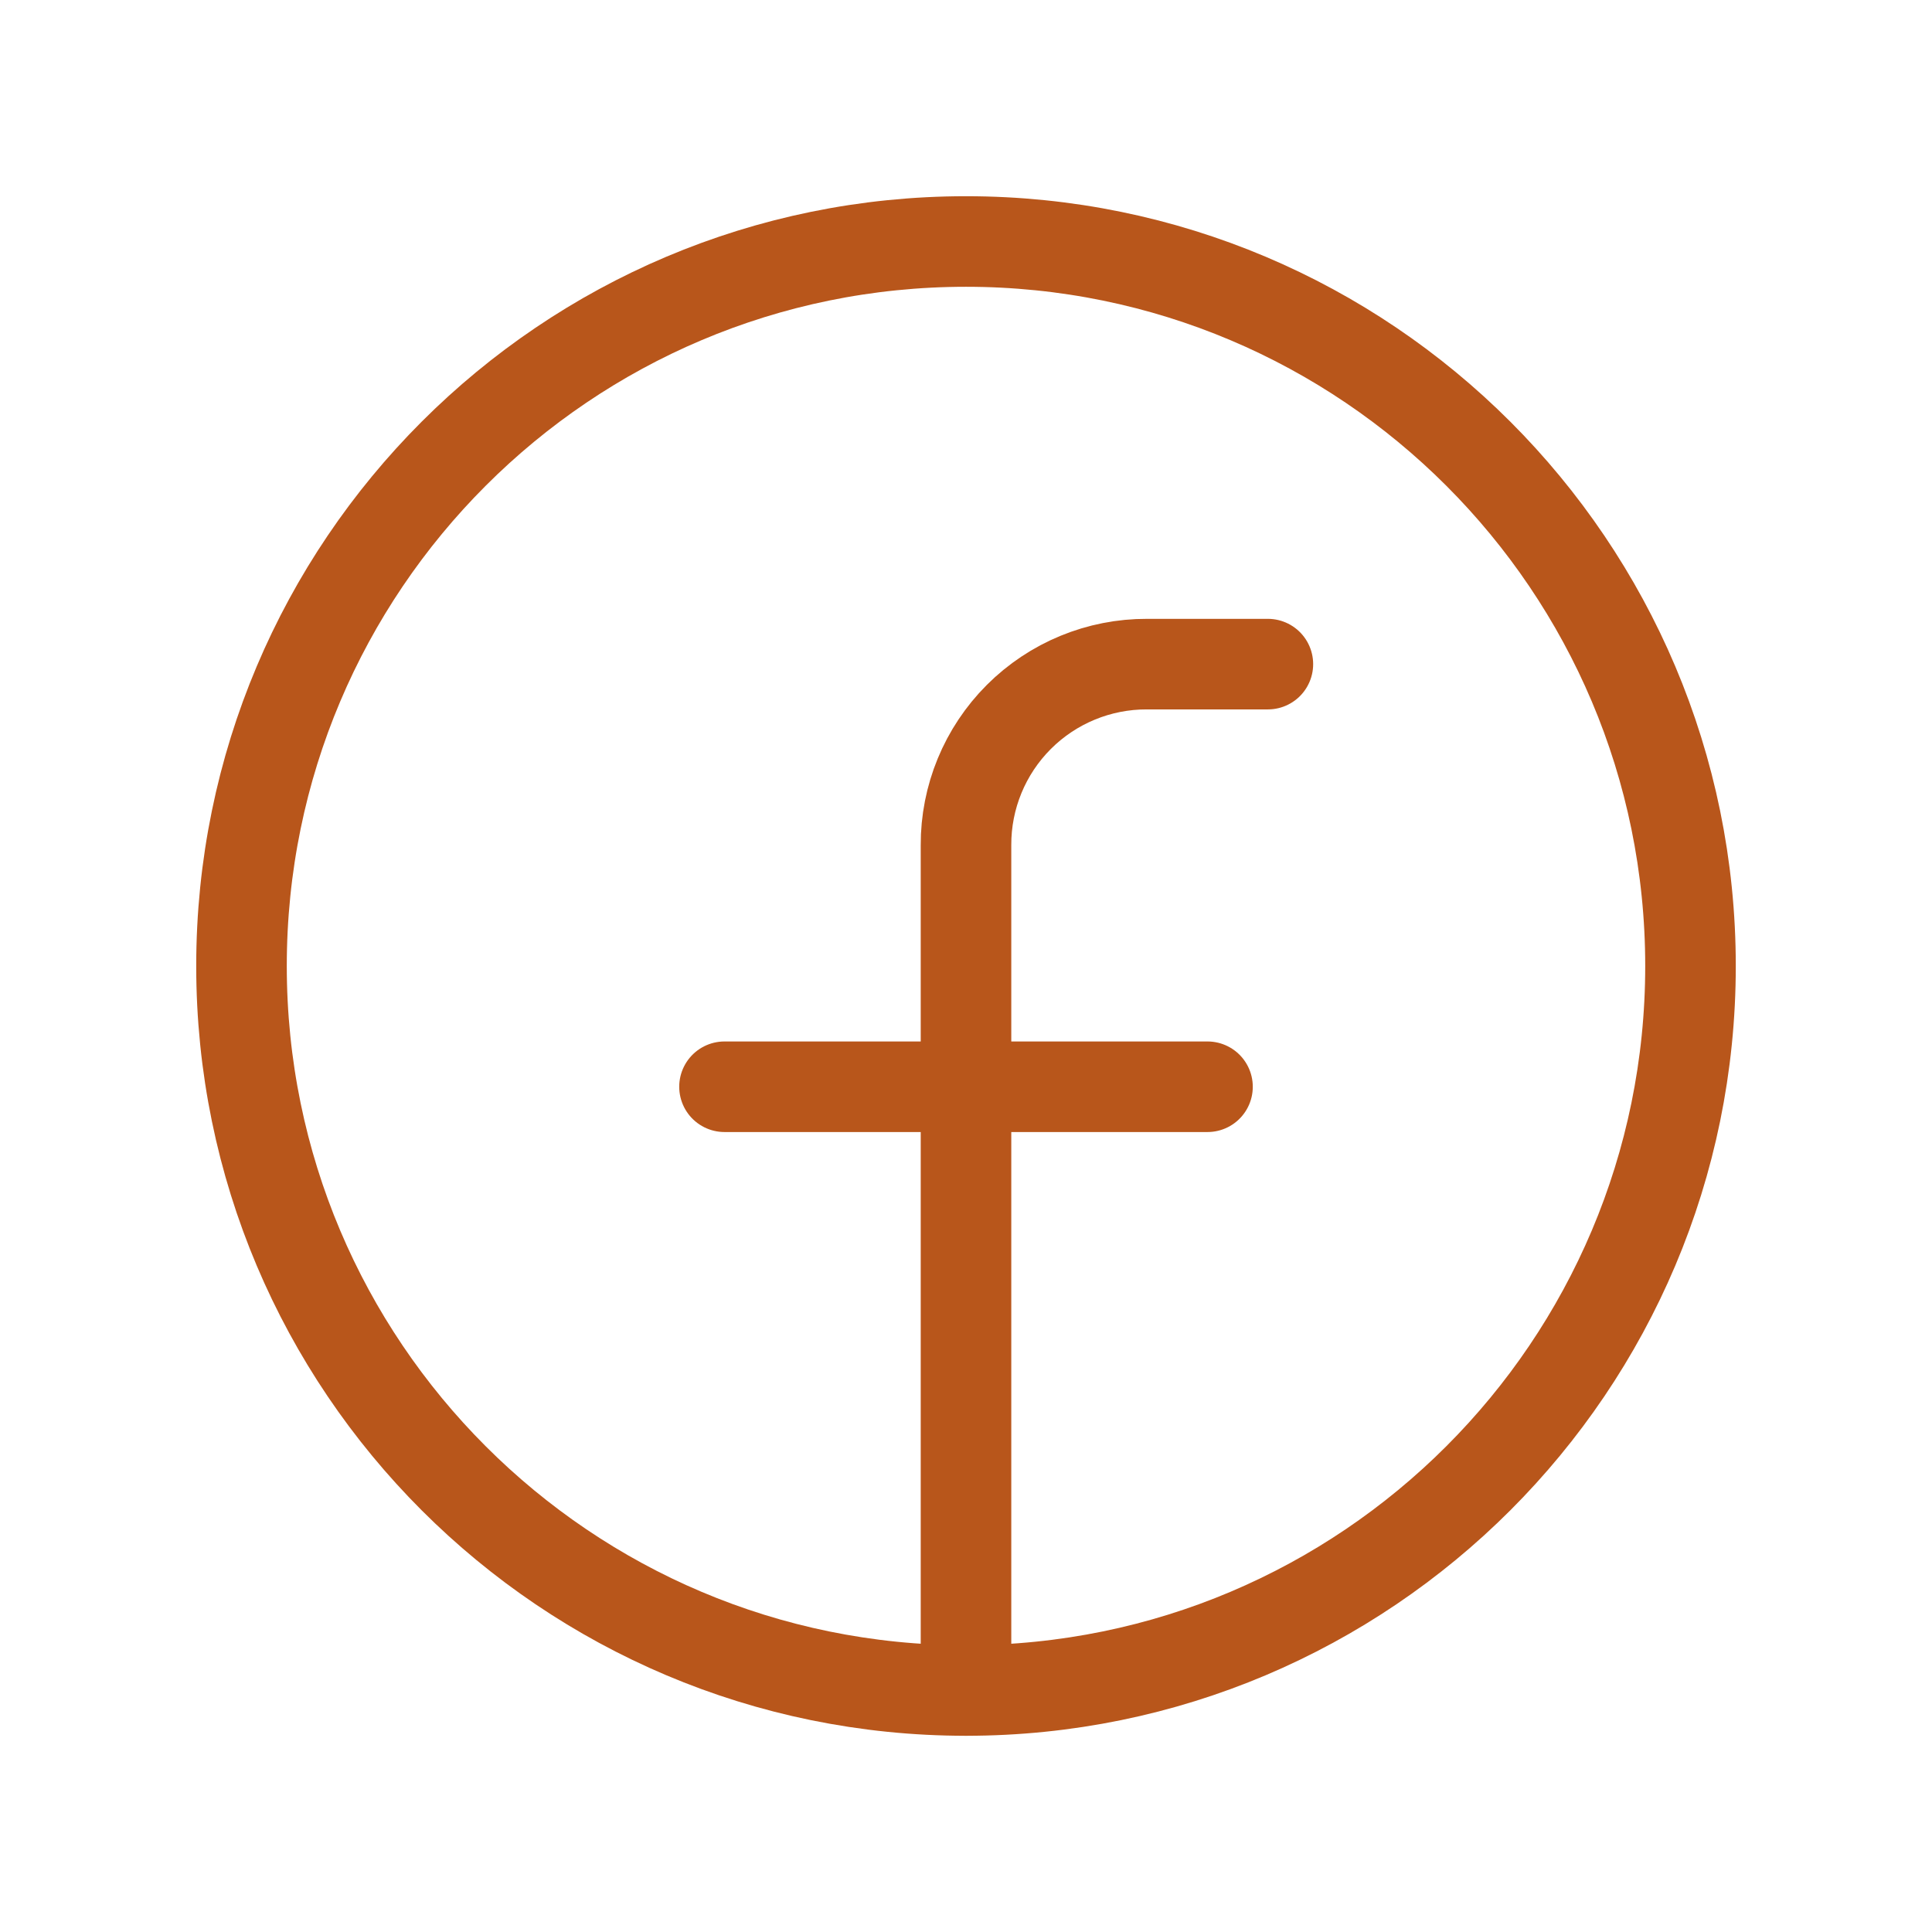
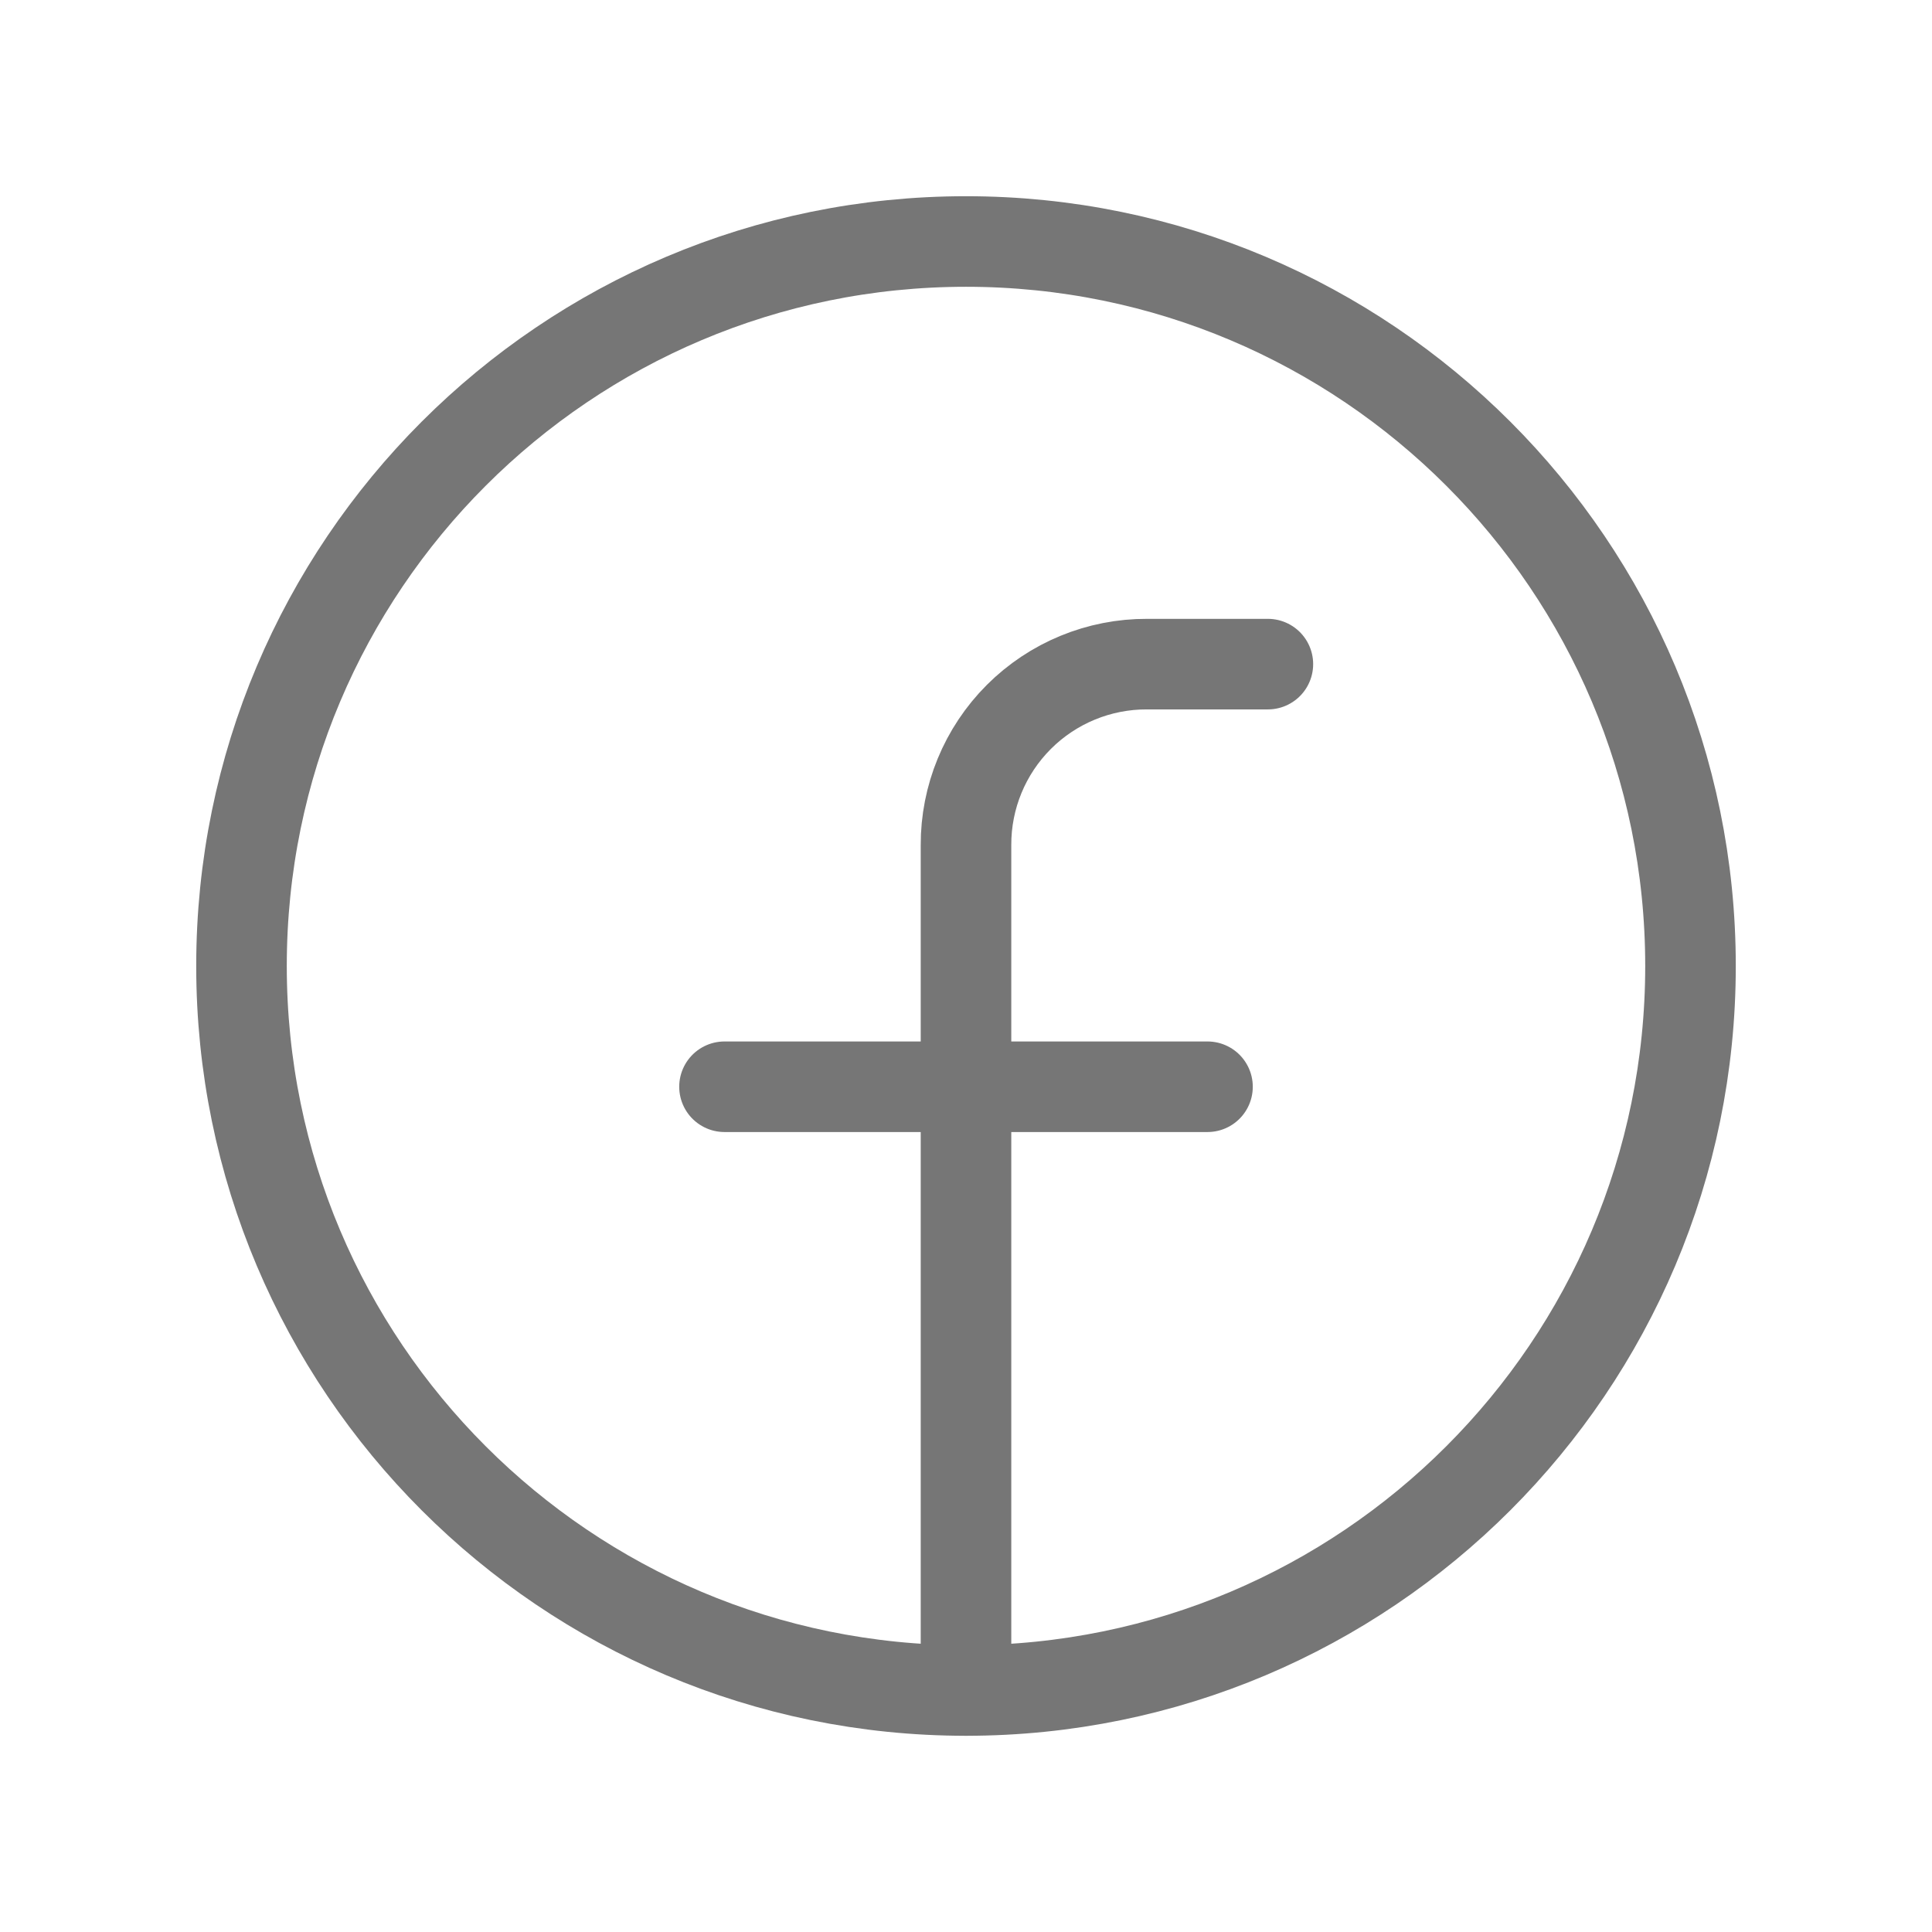
- <svg xmlns="http://www.w3.org/2000/svg" width="192" height="192" fill="#b8561b" viewBox="0 0 256 256">
+ <svg xmlns="http://www.w3.org/2000/svg" width="192" height="192" fill="#767676" viewBox="0 0 256 256">
  <rect width="256" height="256" fill="none" />
-   <circle cx="128" cy="128" r="96" fill="none" stroke="#b8561b" stroke-linecap="round" stroke-linejoin="round" stroke-width="12" />
-   <path d="M168,88H152a23.9,23.9,0,0,0-24,24V224" fill="none" stroke="#b8561b" stroke-linecap="round" stroke-linejoin="round" stroke-width="12" />
-   <line x1="96" y1="144" x2="160" y2="144" fill="none" stroke="#b8561b" stroke-linecap="round" stroke-linejoin="round" stroke-width="12" />
+   <circle cx="128" cy="128" r="96" fill="none" stroke="#767676" stroke-linecap="round" stroke-linejoin="round" stroke-width="12" />
+   <path d="M168,88H152a23.9,23.9,0,0,0-24,24V224" fill="none" stroke="#767676" stroke-linecap="round" stroke-linejoin="round" stroke-width="12" />
+   <line x1="96" y1="144" x2="160" y2="144" fill="none" stroke="#767676" stroke-linecap="round" stroke-linejoin="round" stroke-width="12" />
</svg>
